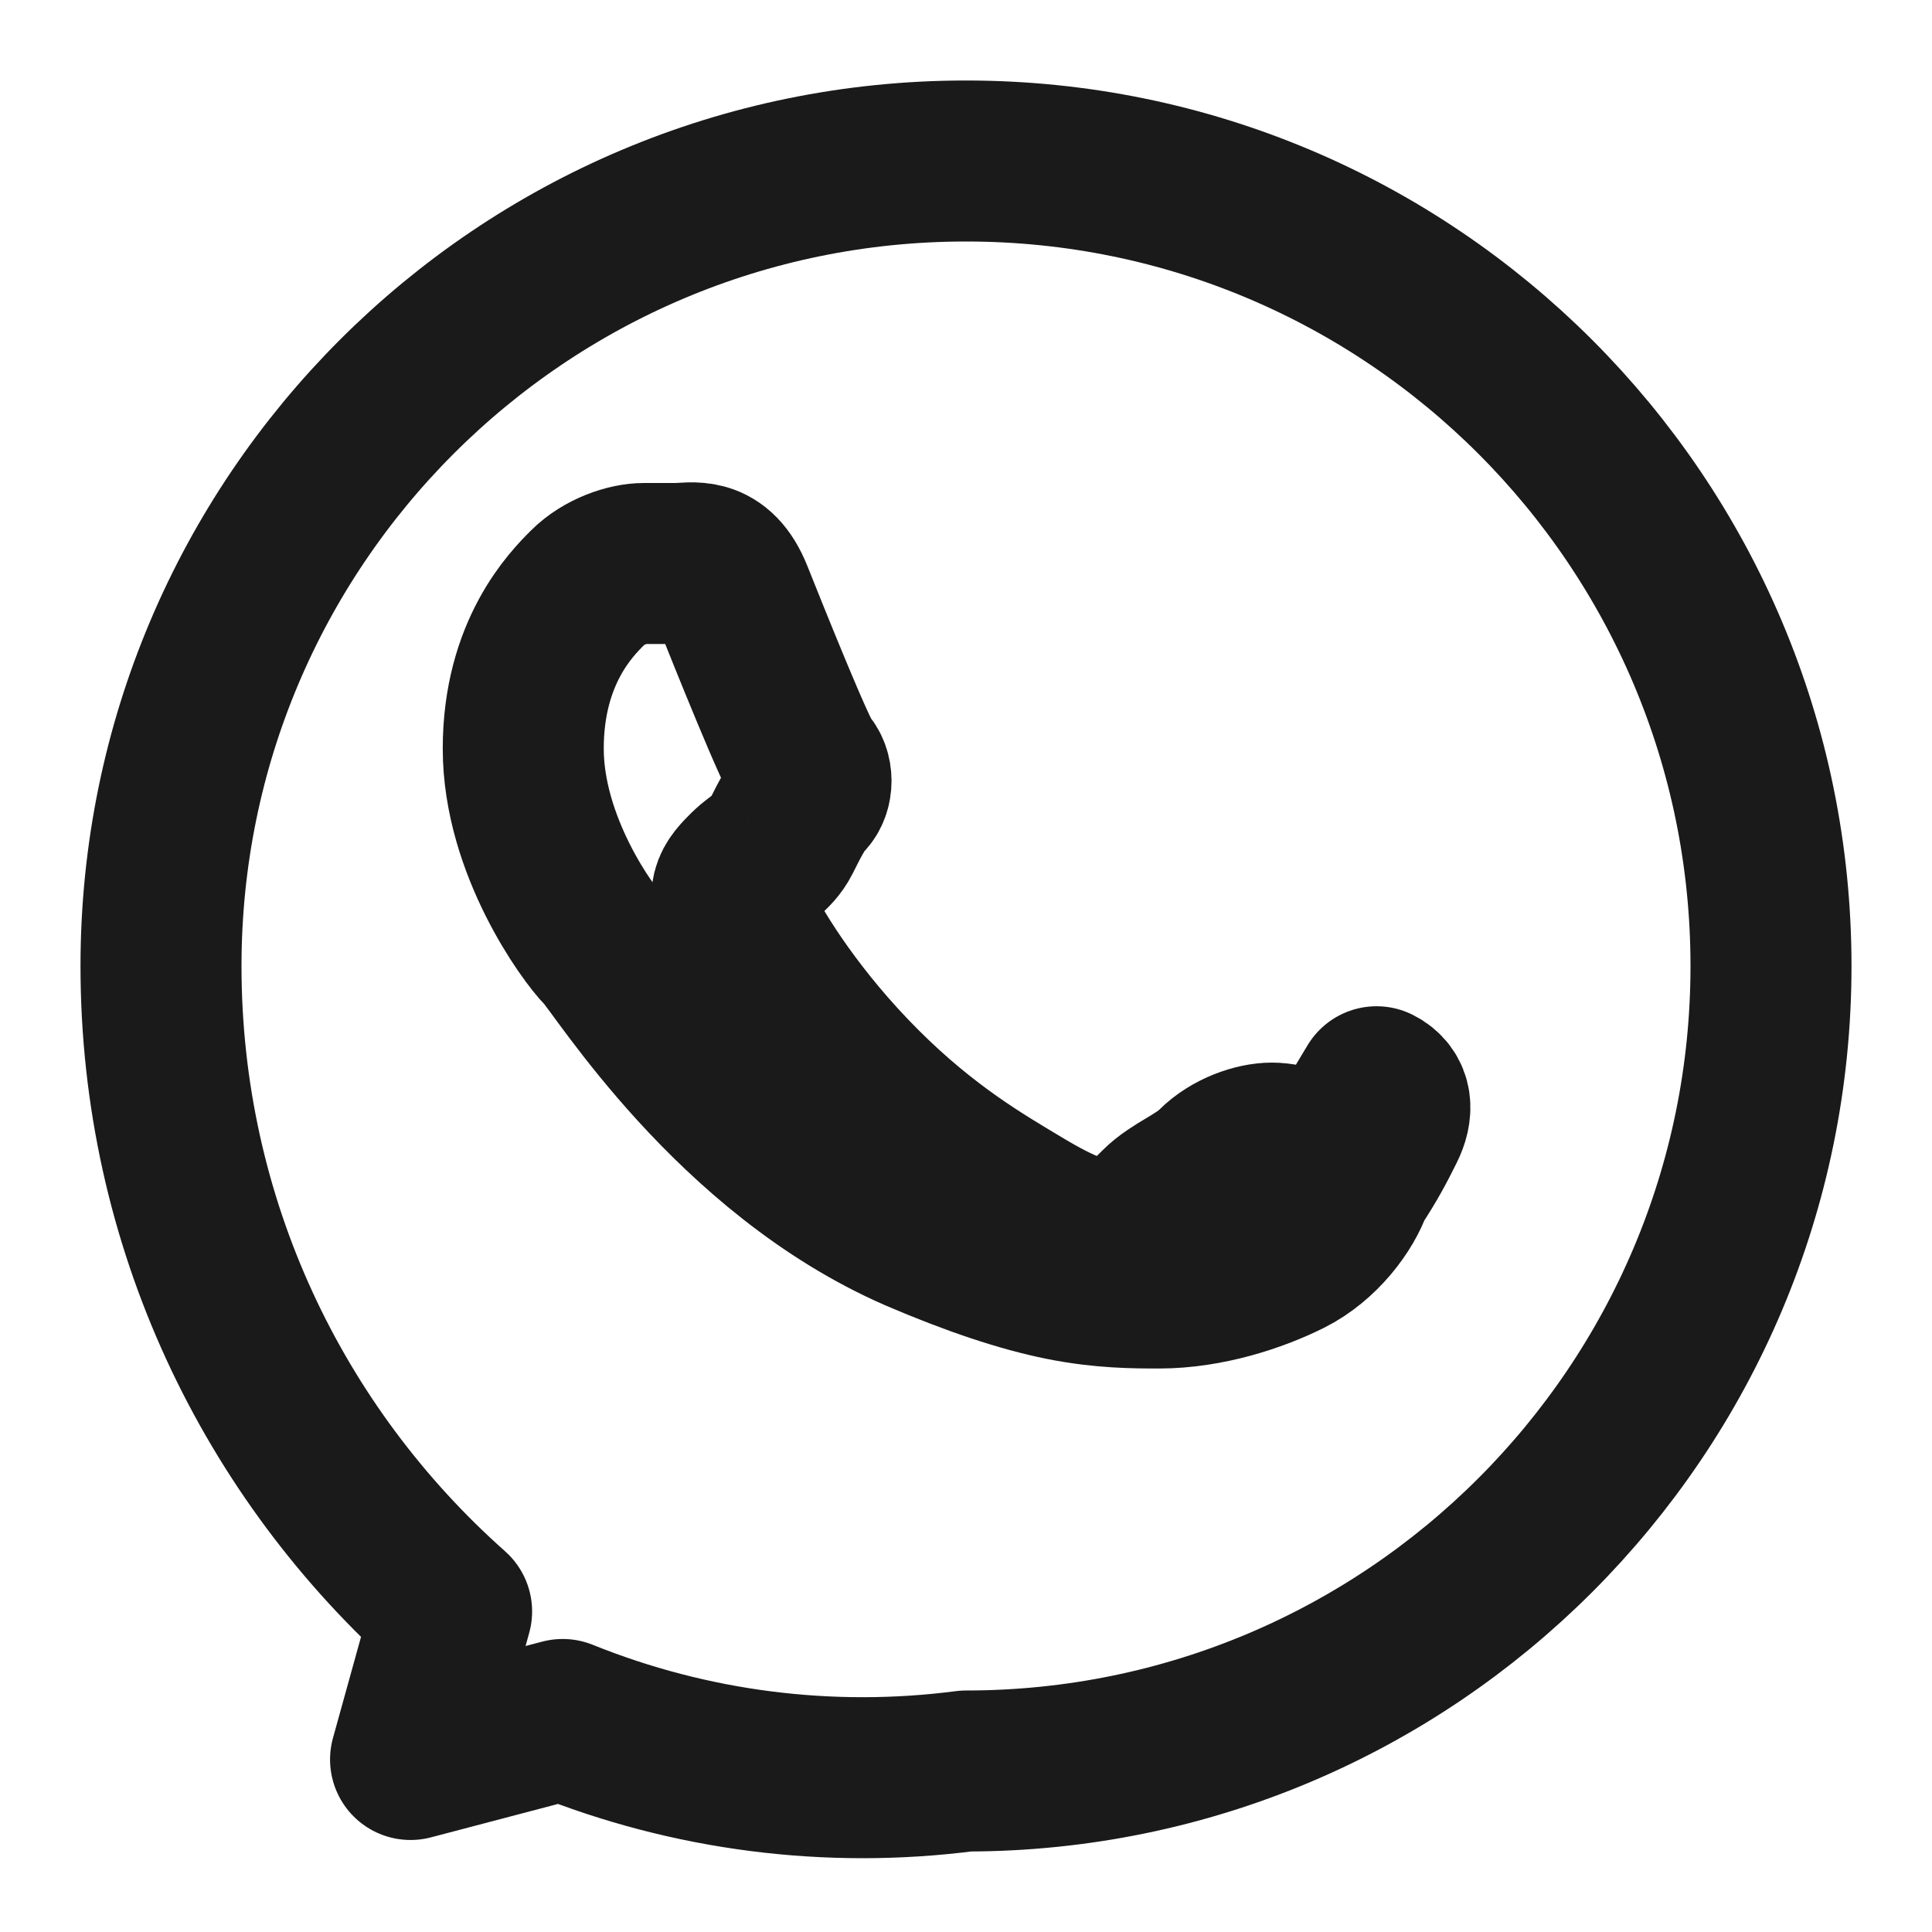
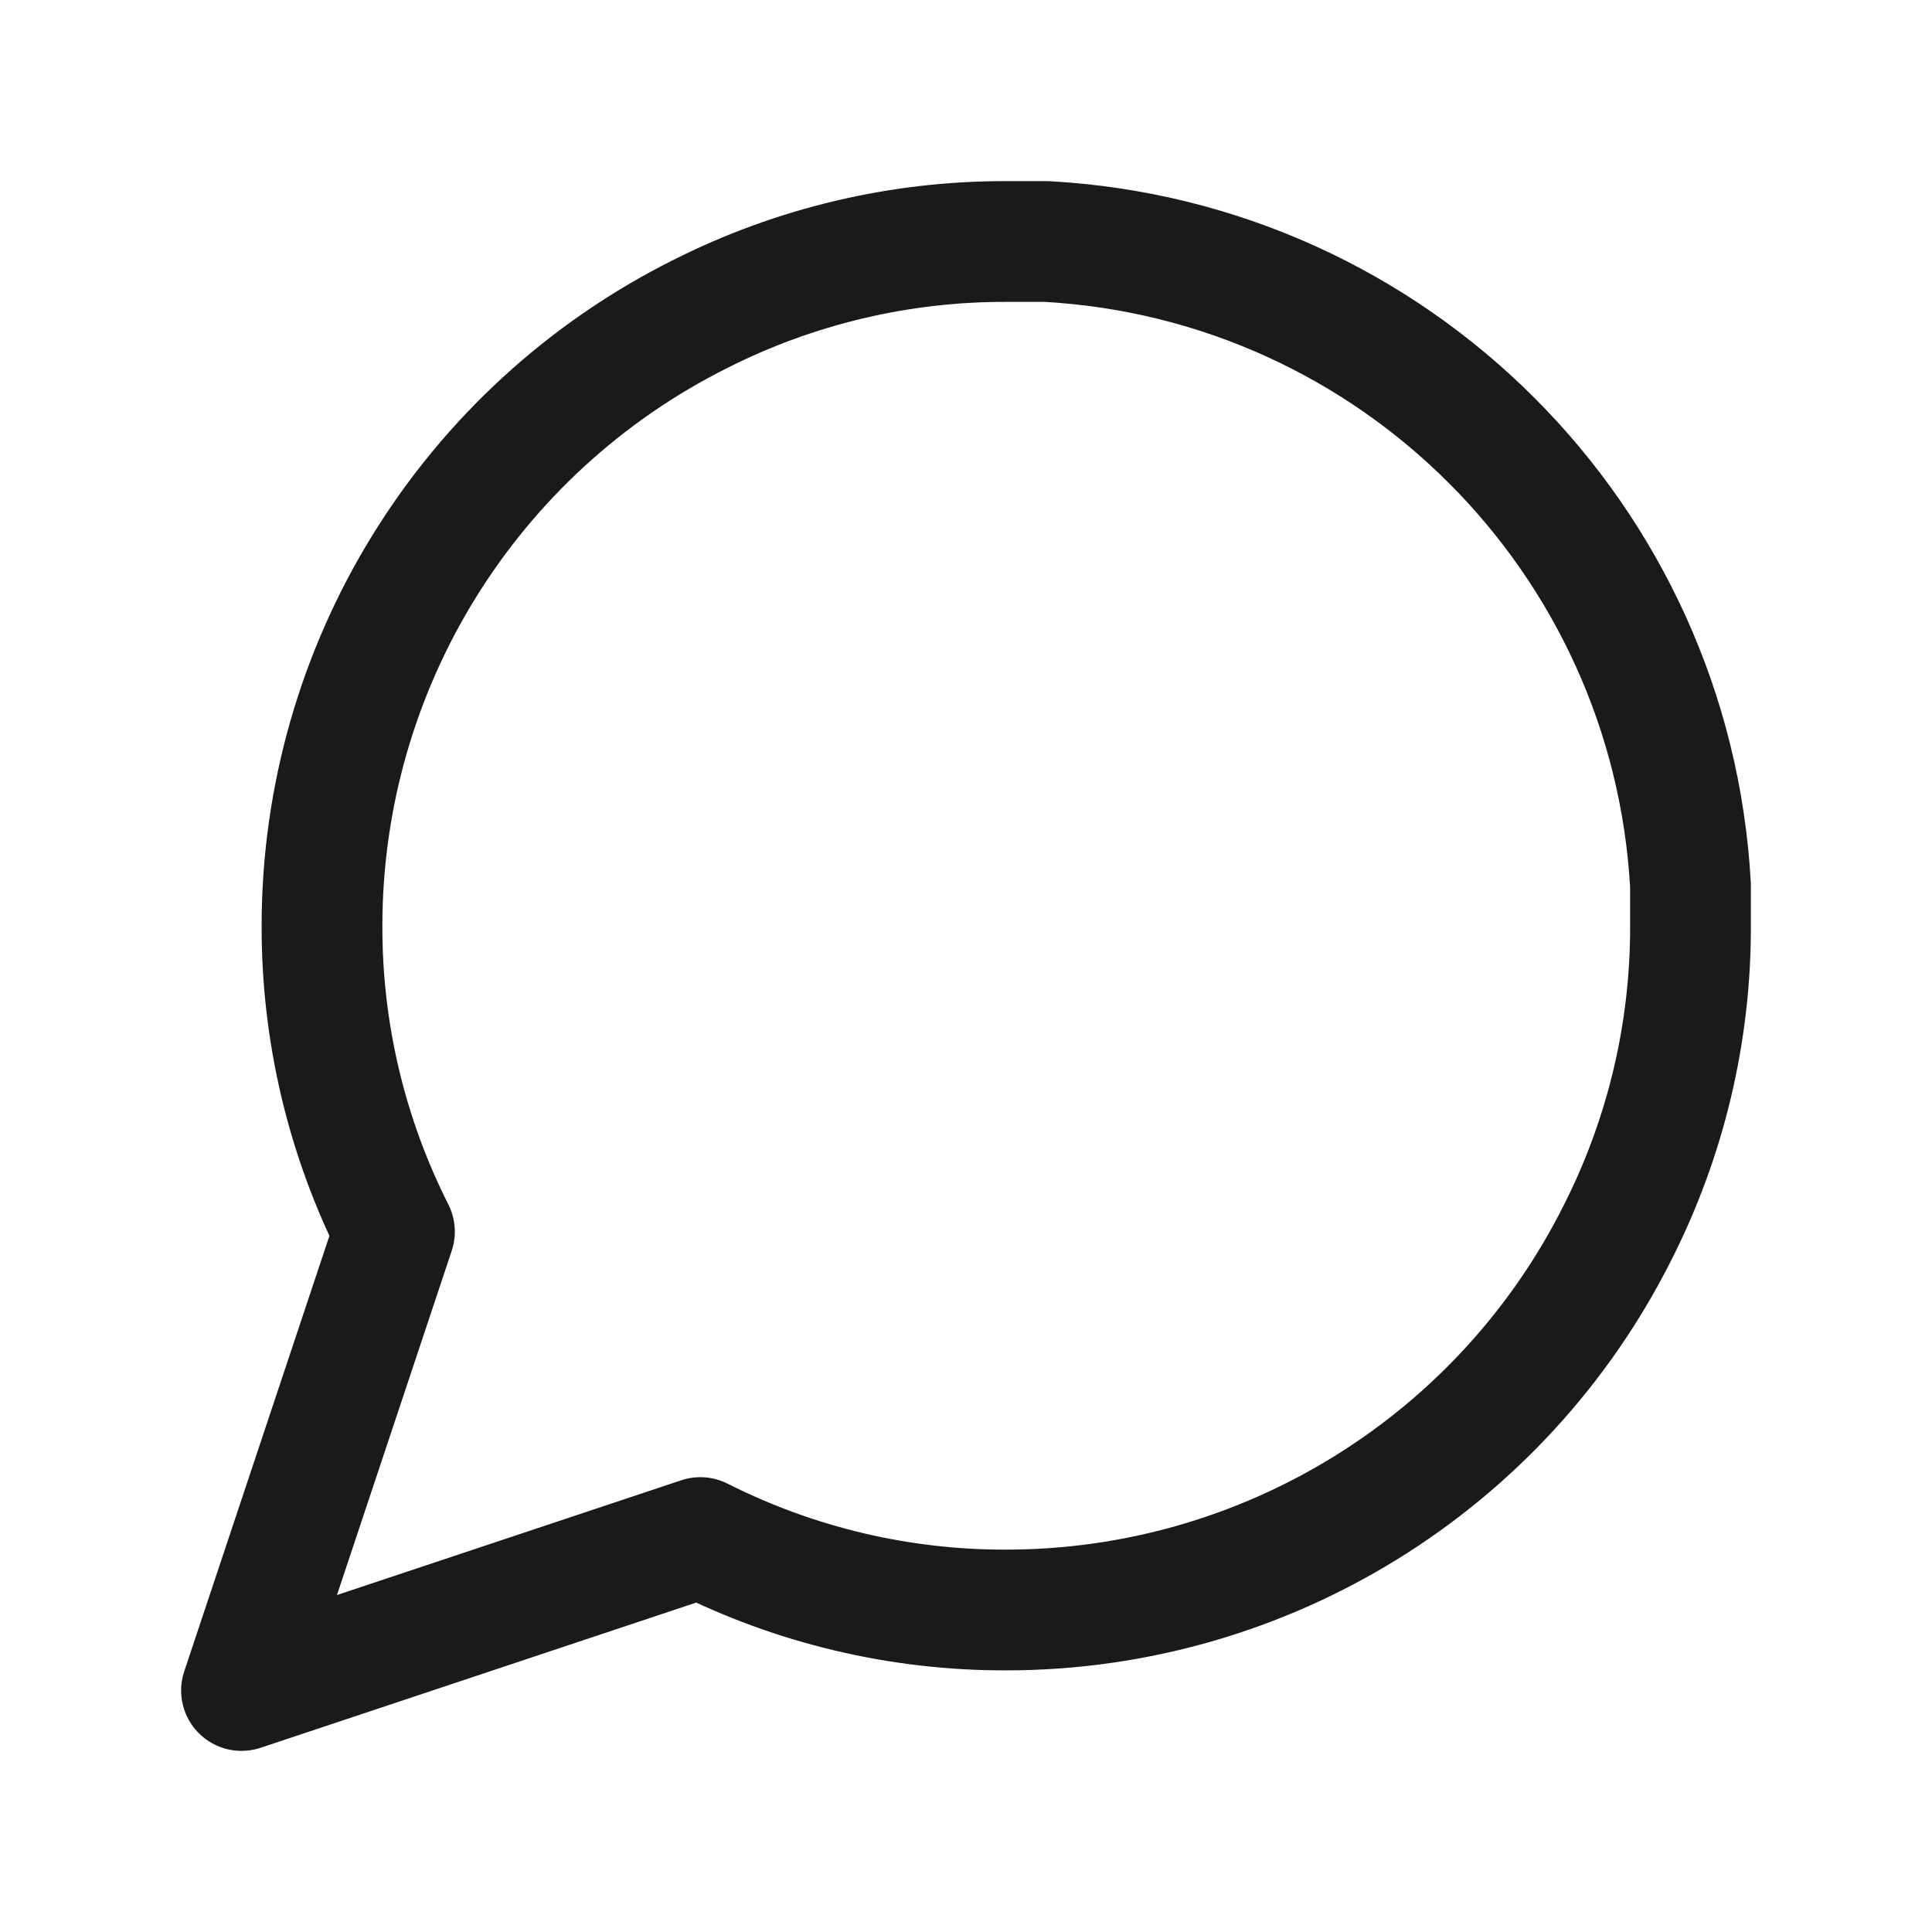
- <svg xmlns="http://www.w3.org/2000/svg" viewBox="0 0 24 24" fill="none" stroke="#1a1a1a" stroke-width="2" stroke-linecap="round" stroke-linejoin="round">
-   <path d="M12 2C6.477 2 2 6.477 2 12c0 3.189 1.393 6.05 3.61 8.018l-.51 1.839 1.89-.497A9.957 9.957 0 0 0 12 22c5.523 0 10-4.477 10-10S17.523 2 12 2z" />
-   <path d="M16.5 14.5c-.2-.2-.5-.3-.7-.3-.2 0-.5.1-.7.3s-.5.3-.7.5-.4.4-.7.4c-.2 0-.5-.1-1-.4-.5-.3-1.2-.7-2-1.5-.8-.8-1.3-1.6-1.5-2s-.1-.5.1-.7c.1-.1.3-.2.4-.4.1-.2.2-.4.3-.5.1-.1.1-.3 0-.4-.1-.1-.7-1.6-.9-2.1-.2-.5-.5-.4-.7-.4h-.4c-.2 0-.5.1-.7.3-.2.2-.8.8-.8 2s.8 2.3 1 2.5c.2.2 1.6 2.5 3.9 3.5.7.3 1.3.5 1.8.6.5.1.9.1 1.2.1.6 0 1.2-.2 1.6-.4.4-.2.7-.6.8-.9.2-.3.3-.5.4-.7.1-.2.1-.4-.1-.5z" />
+ <svg xmlns="http://www.w3.org/2000/svg" viewBox="0 0 24 24" fill="none" stroke="#1a1a1a" stroke-width="1.5" stroke-linecap="round" stroke-linejoin="round">
+   <path d="M21 11.5a8.38 8.38 0 0 1-.9 3.8 8.5 8.5 0 0 1-7.6 4.7 8.38 8.38 0 0 1-3.8-.9L3 21l1.9-5.7a8.38 8.38 0 0 1-.9-3.8 8.5 8.5 0 0 1 4.7-7.6 8.38 8.38 0 0 1 3.8-.9h.5a8.48 8.48 0 0 1 8 8v.5z" />
</svg>
